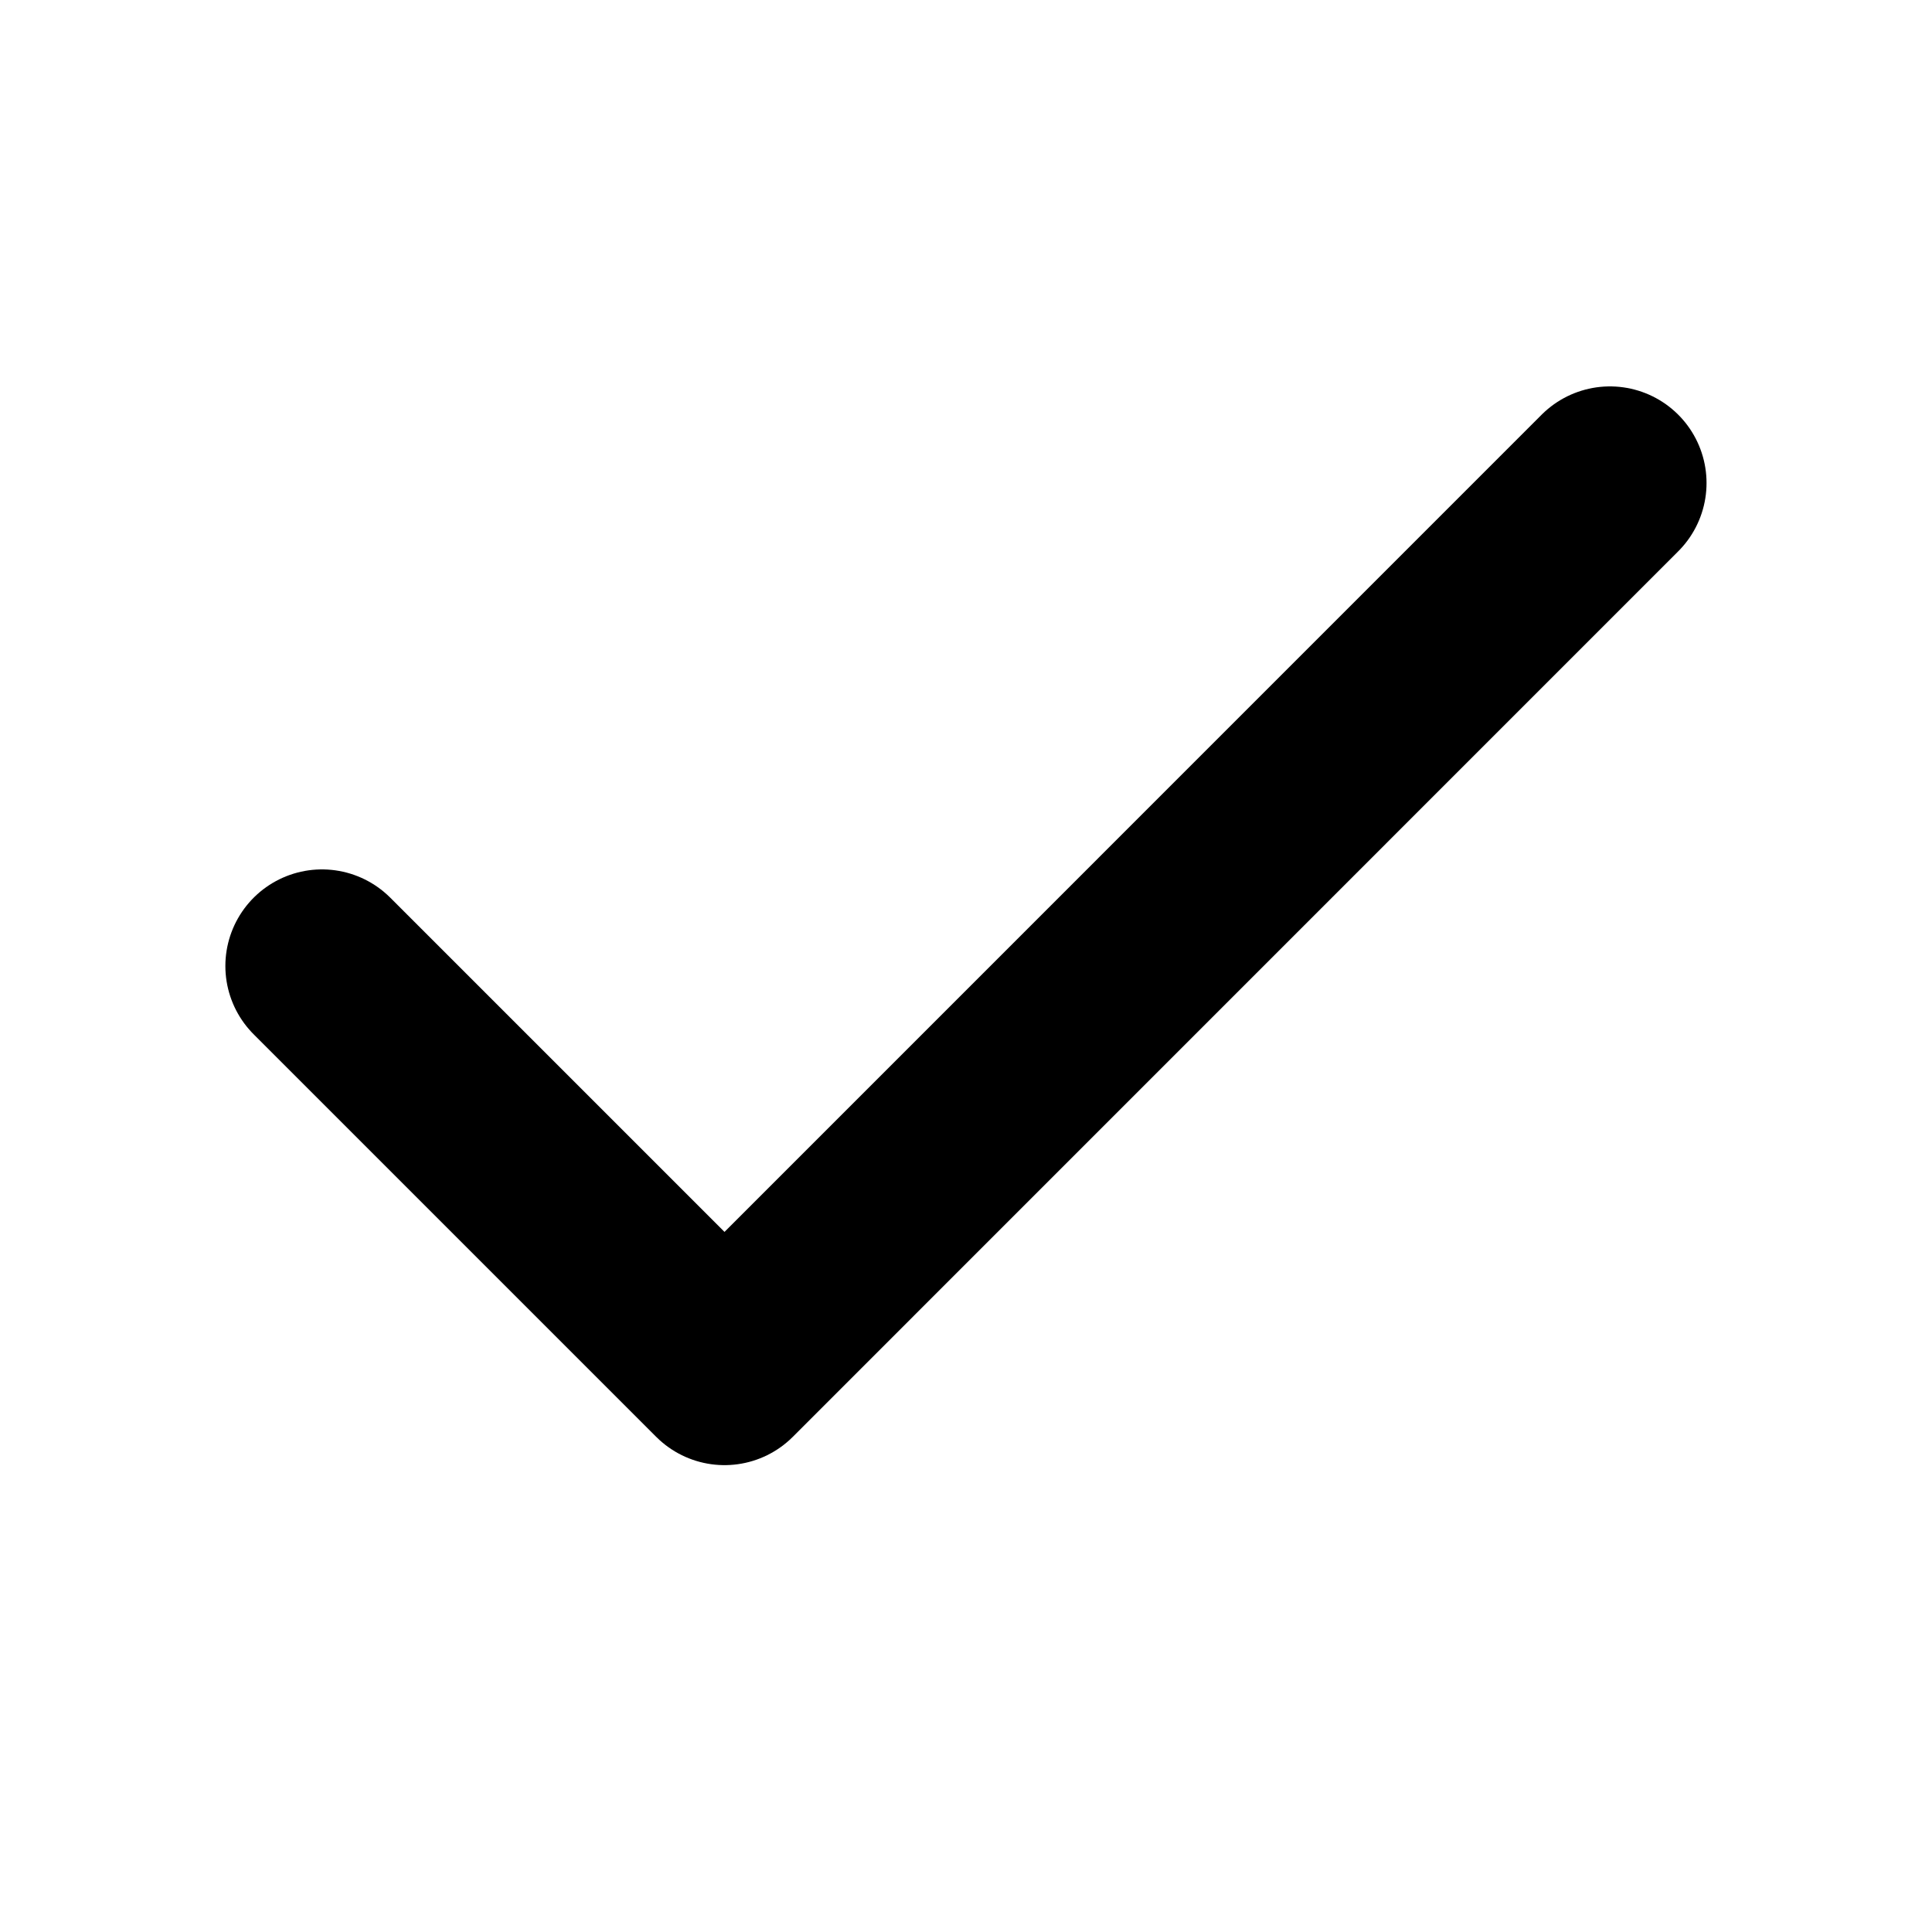
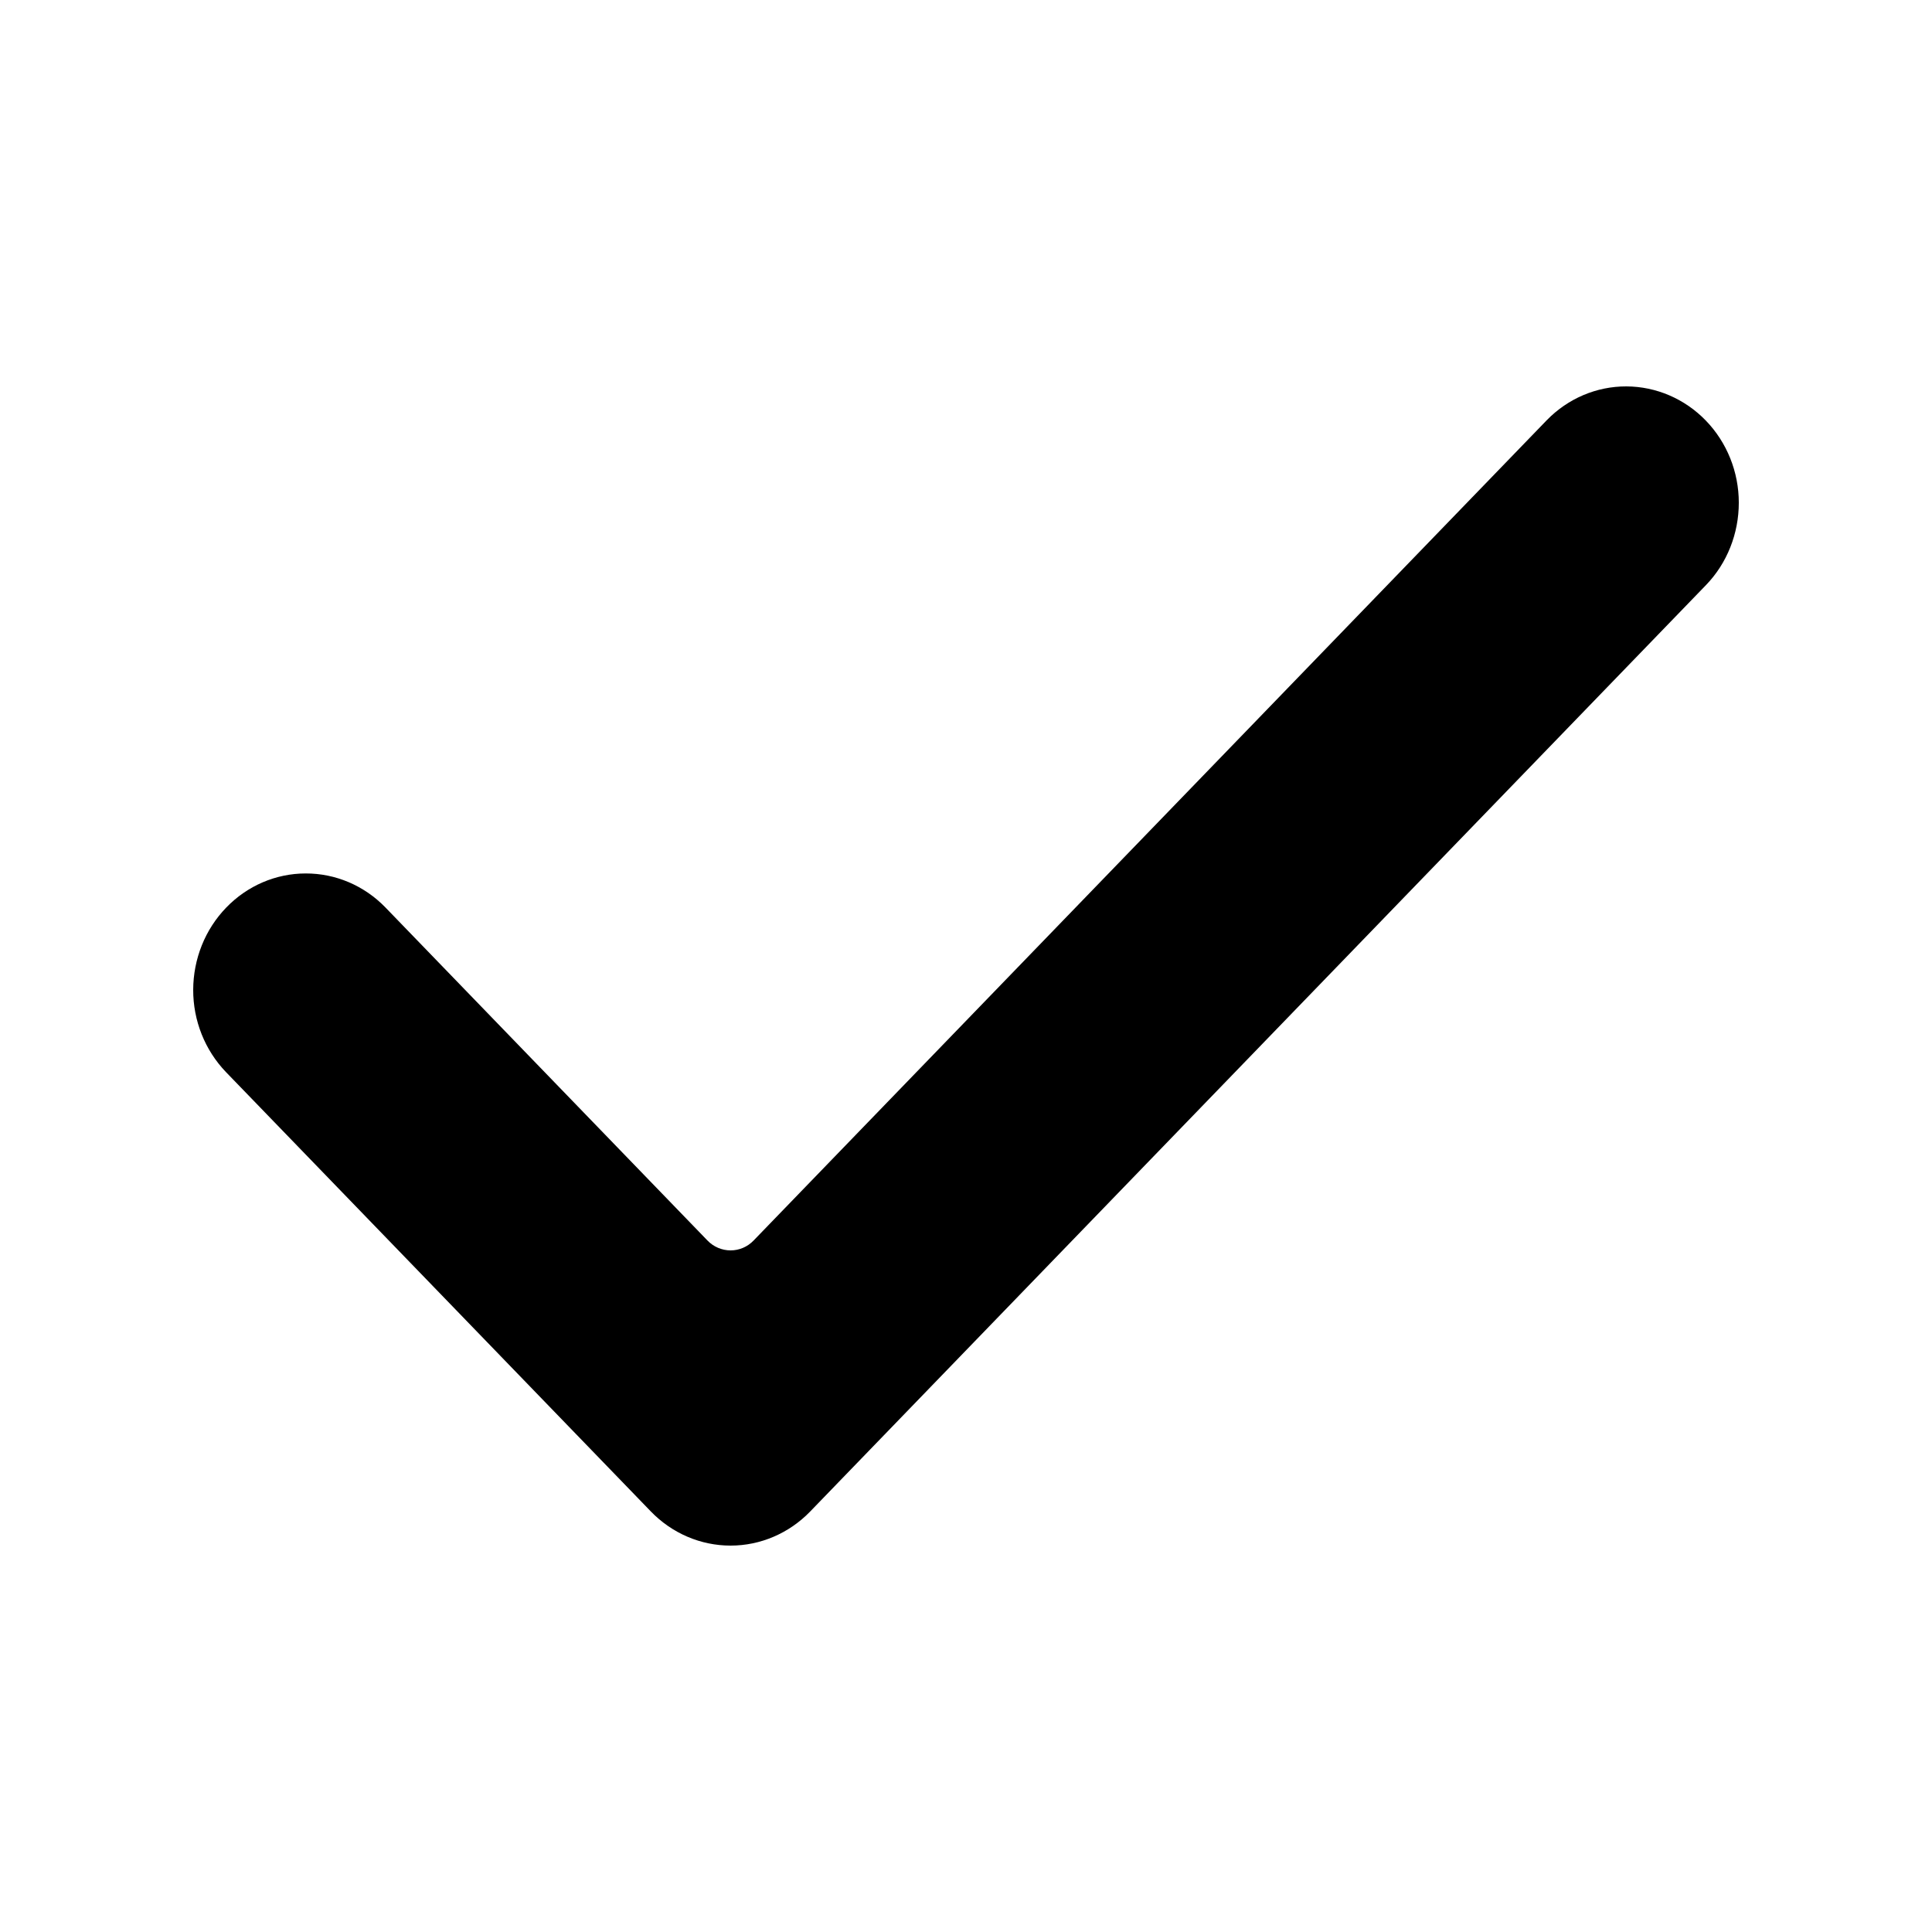
<svg xmlns="http://www.w3.org/2000/svg" width="20" height="20" viewBox="0 0 20 20" fill="none">
-   <path d="M16.666 5L7.5 14.167L3.333 10" stroke="currentColor" stroke-width="2" stroke-linecap="round" stroke-linejoin="round" />
+   <path d="M17.661 6.056L8.387 15.647C8.168 15.873 7.872 16 7.563 16C7.253 16 6.957 15.873 6.738 15.647L2.339 11.098C2.121 10.871 1.999 10.565 2 10.246C2.001 9.927 2.123 9.621 2.342 9.395C2.56 9.169 2.856 9.042 3.164 9.042C3.473 9.041 3.769 9.167 3.988 9.392L7.323 12.841C7.386 12.907 7.473 12.944 7.563 12.944C7.653 12.944 7.739 12.907 7.802 12.841L16.012 4.35C16.231 4.125 16.527 3.999 16.836 4C17.144 4.001 17.44 4.128 17.658 4.353C17.877 4.579 18 4.885 18 5.204C18 5.523 17.879 5.83 17.661 6.056Z" fill="currentColor" />
</svg>
